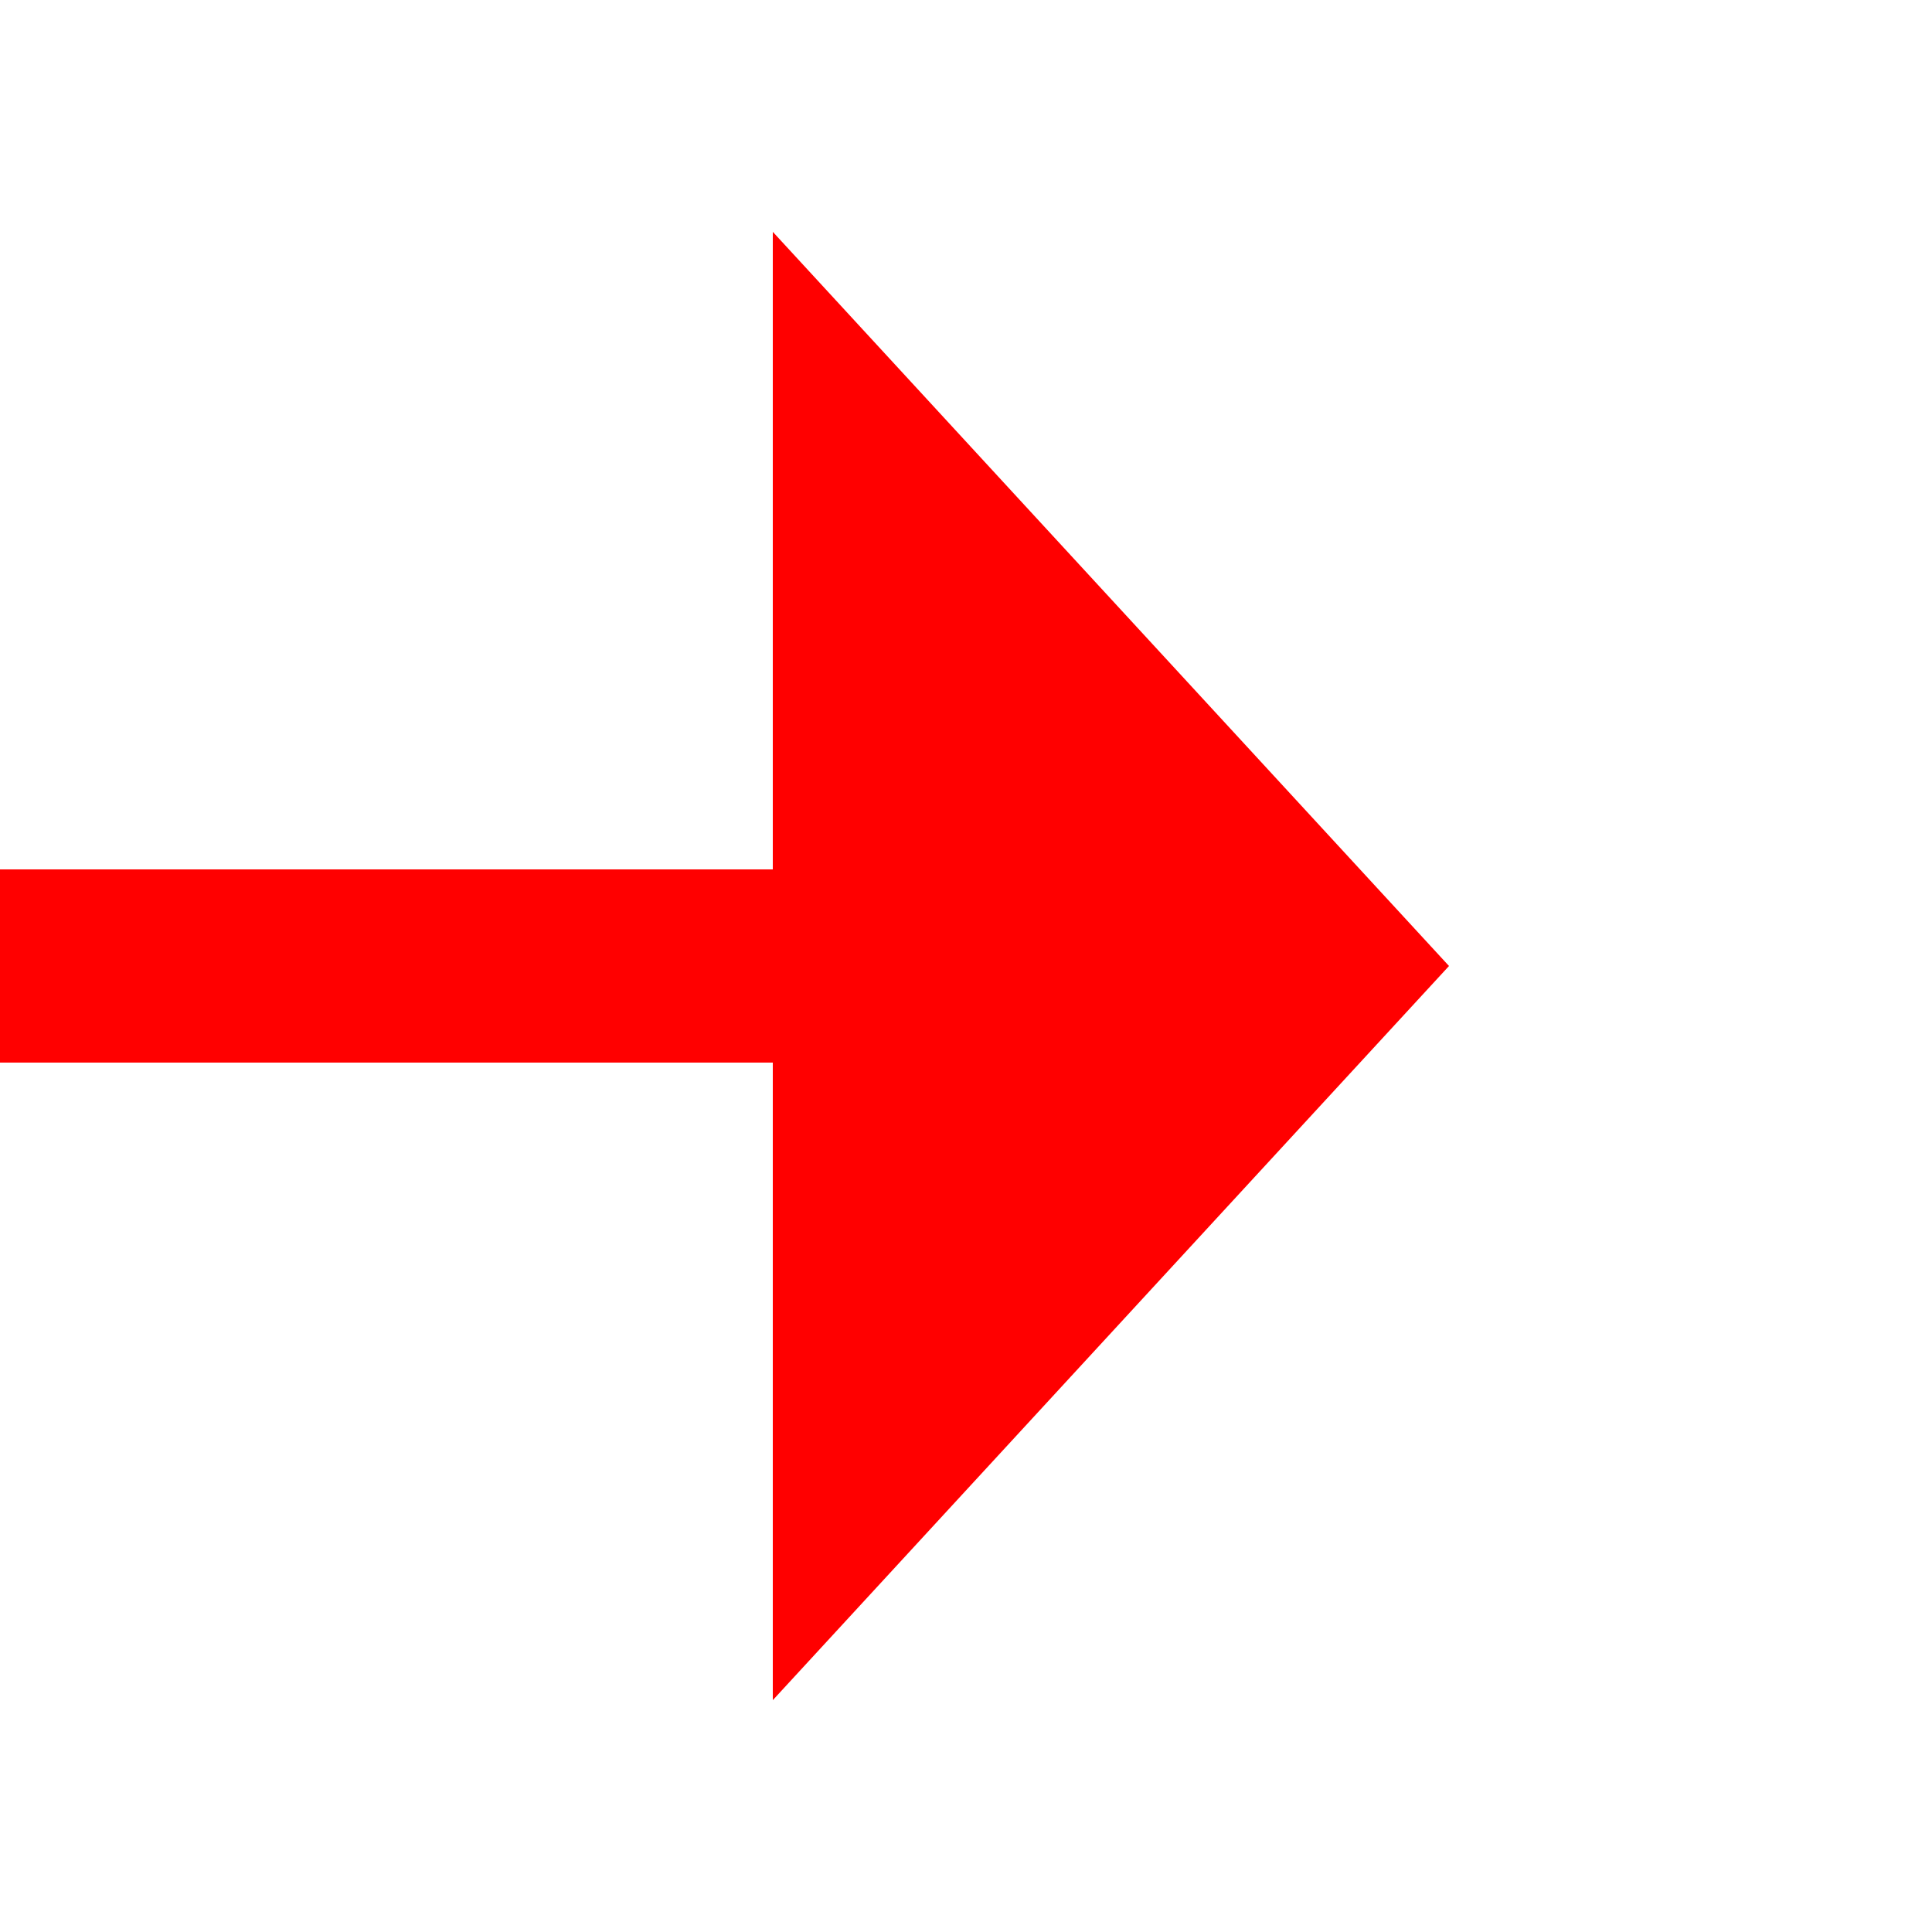
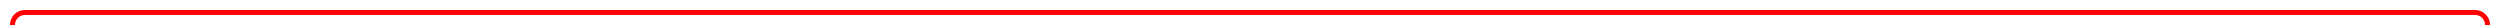
- <svg xmlns="http://www.w3.org/2000/svg" version="1.1" width="20px" height="20px" preserveAspectRatio="xMinYMid meet" viewBox="2594 577  20 18">
-   <path d="M 2331 586  L 2603 586  " stroke-width="2" stroke="#ff0000" fill="none" />
-   <path d="M 2332.5 582.5  A 3.5 3.5 0 0 0 2329 586 A 3.5 3.5 0 0 0 2332.5 589.5 A 3.5 3.5 0 0 0 2336 586 A 3.5 3.5 0 0 0 2332.5 582.5 Z M 2602 593.6  L 2609 586  L 2602 578.4  L 2602 593.6  Z " fill-rule="nonzero" fill="#ff0000" stroke="none" />
+ <svg xmlns="http://www.w3.org/2000/svg" version="1.1" width="1003px" height="10px" preserveAspectRatio="xMinYMid meet" viewBox="1174 66.667  1003 8">
+   <path d="M 1101 603  L 1174 603  A 5 5 0 0 0 1179 598 L 1179 75.667  A 5 5 0 0 1 1184 70.667 L 2167 70.667  A 5 5 0 0 1 2172 75.667 L 2172 99  " stroke-width="2" stroke="#ff0000" fill="none" />
+   <path d="M 1102.5 599.5  A 3.5 3.5 0 0 0 1099 603 A 3.5 3.5 0 0 0 1102.5 606.5 A 3.5 3.5 0 0 0 1106 603 A 3.5 3.5 0 0 0 1102.5 599.5 Z M 2164.4 98  L 2172 105  L 2179.6 98  L 2164.4 98  Z " fill-rule="nonzero" fill="#ff0000" stroke="none" />
</svg>
